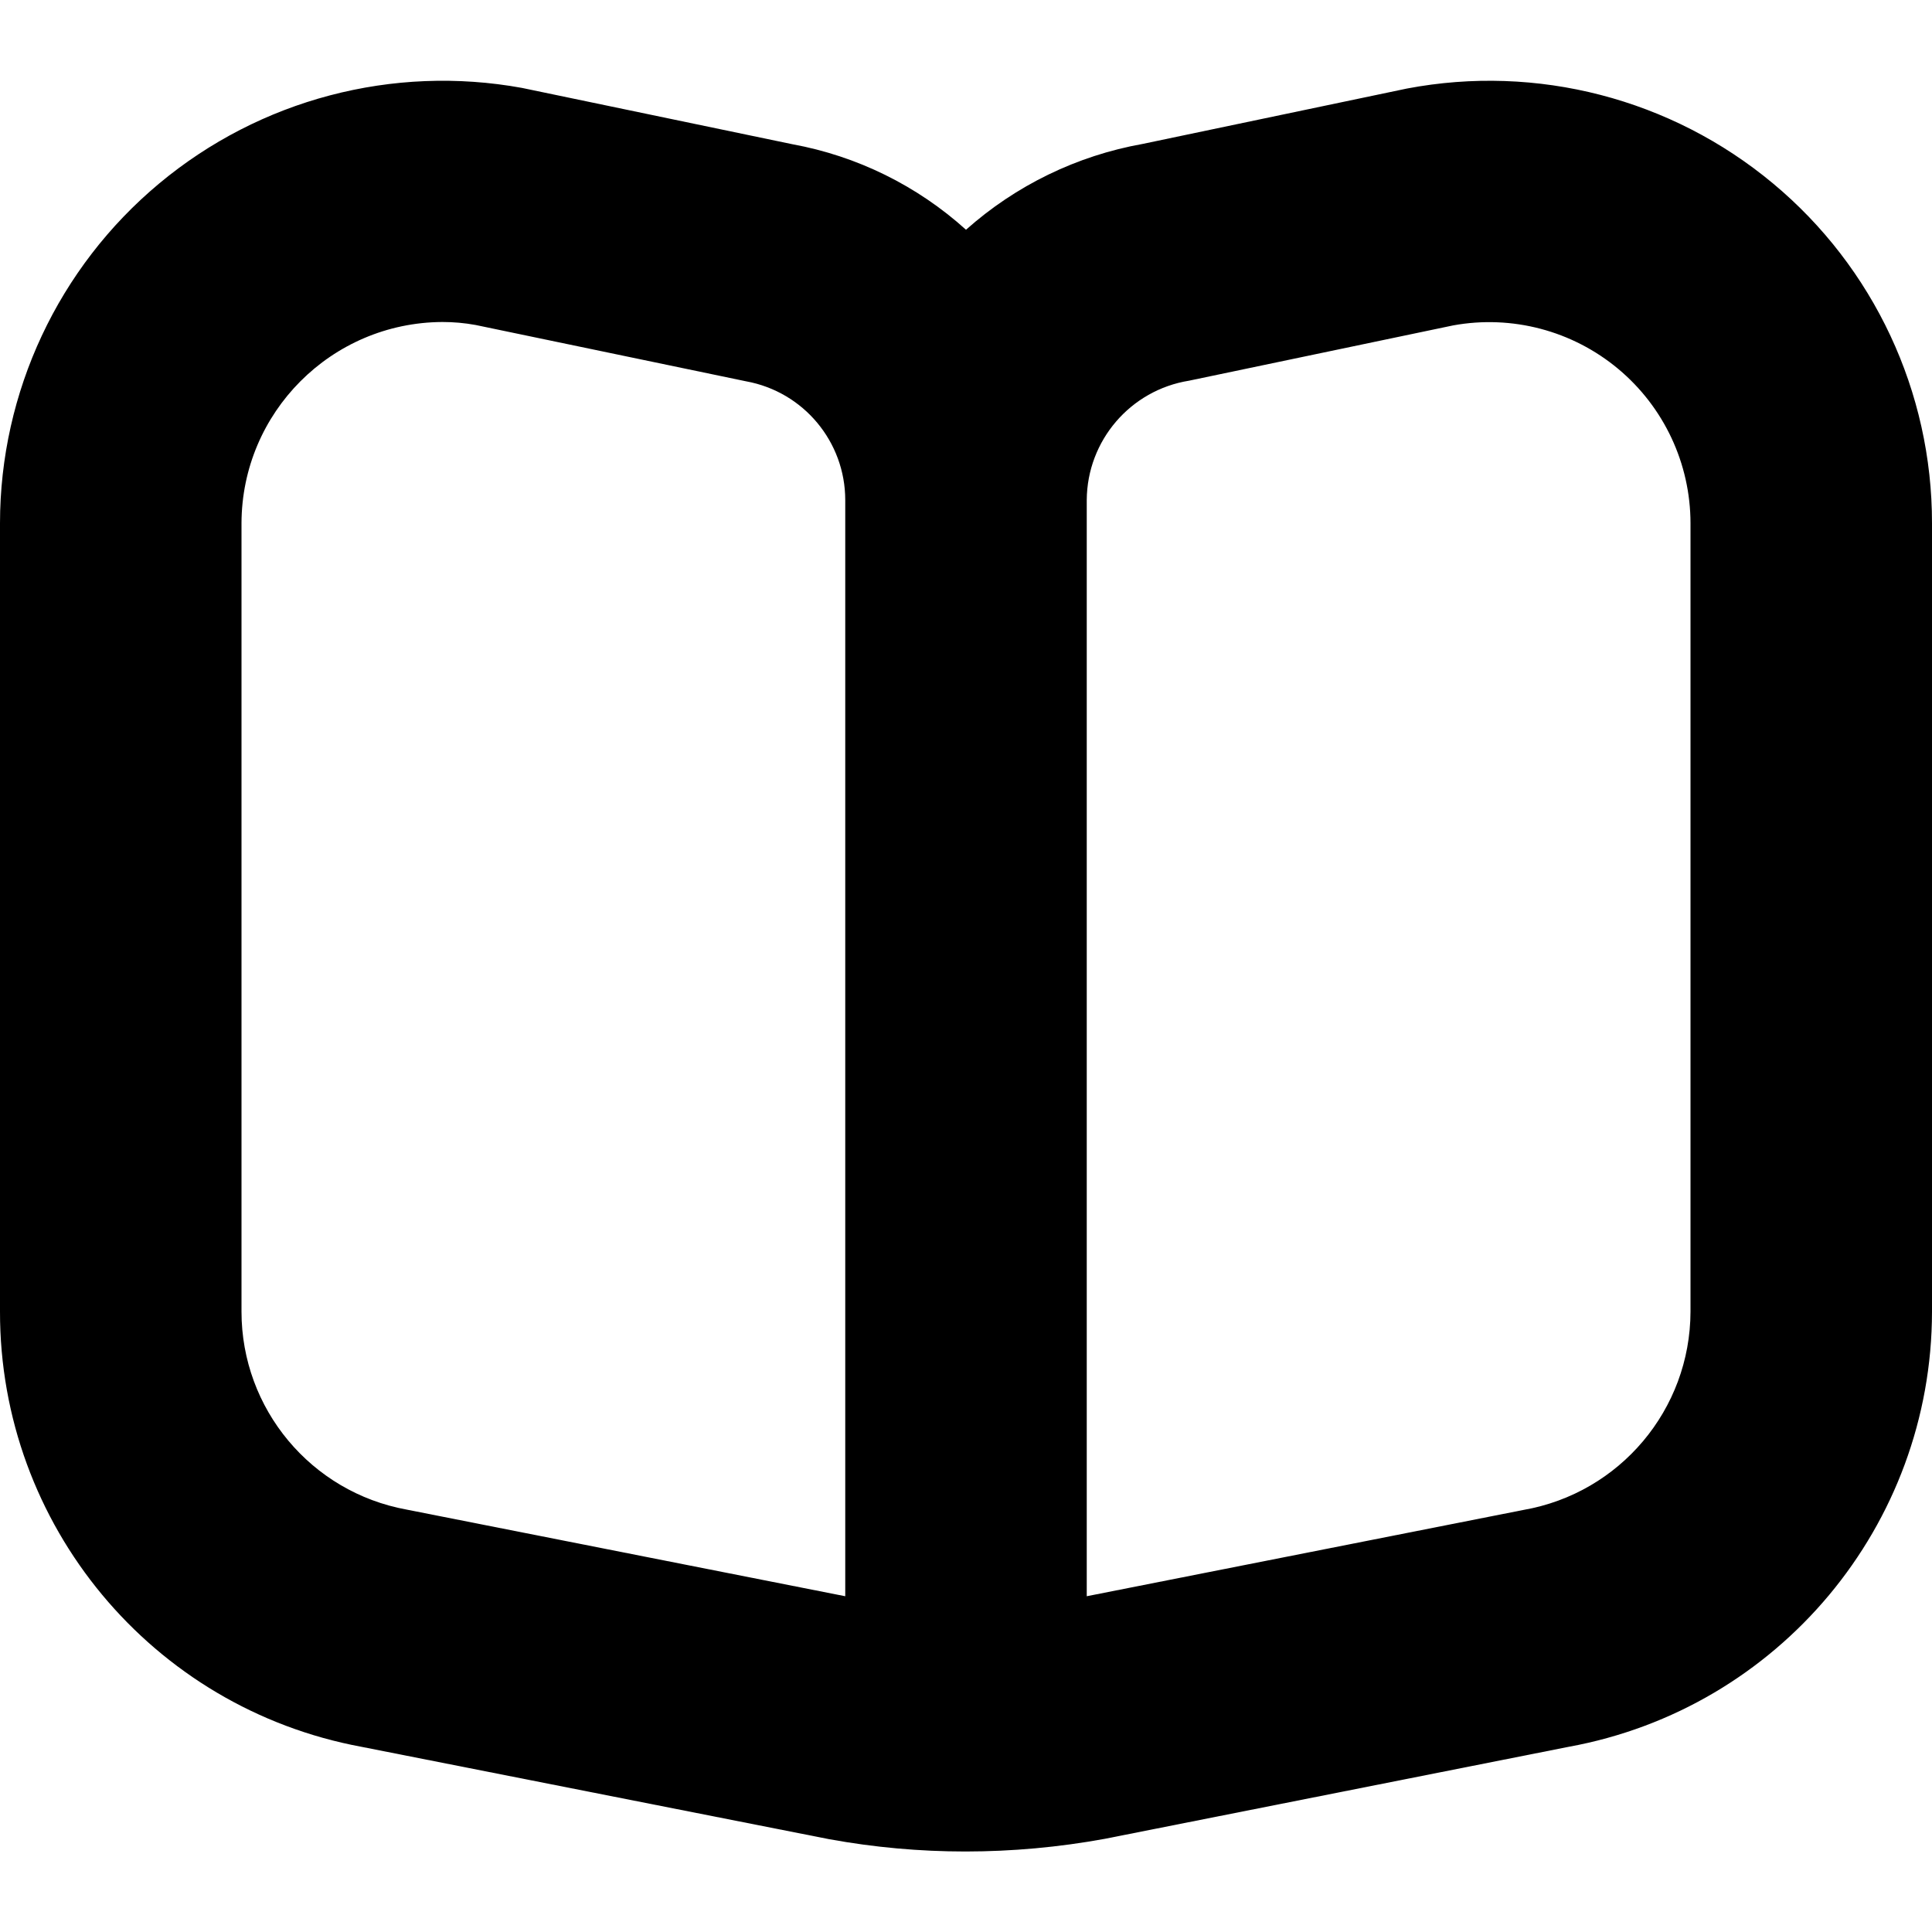
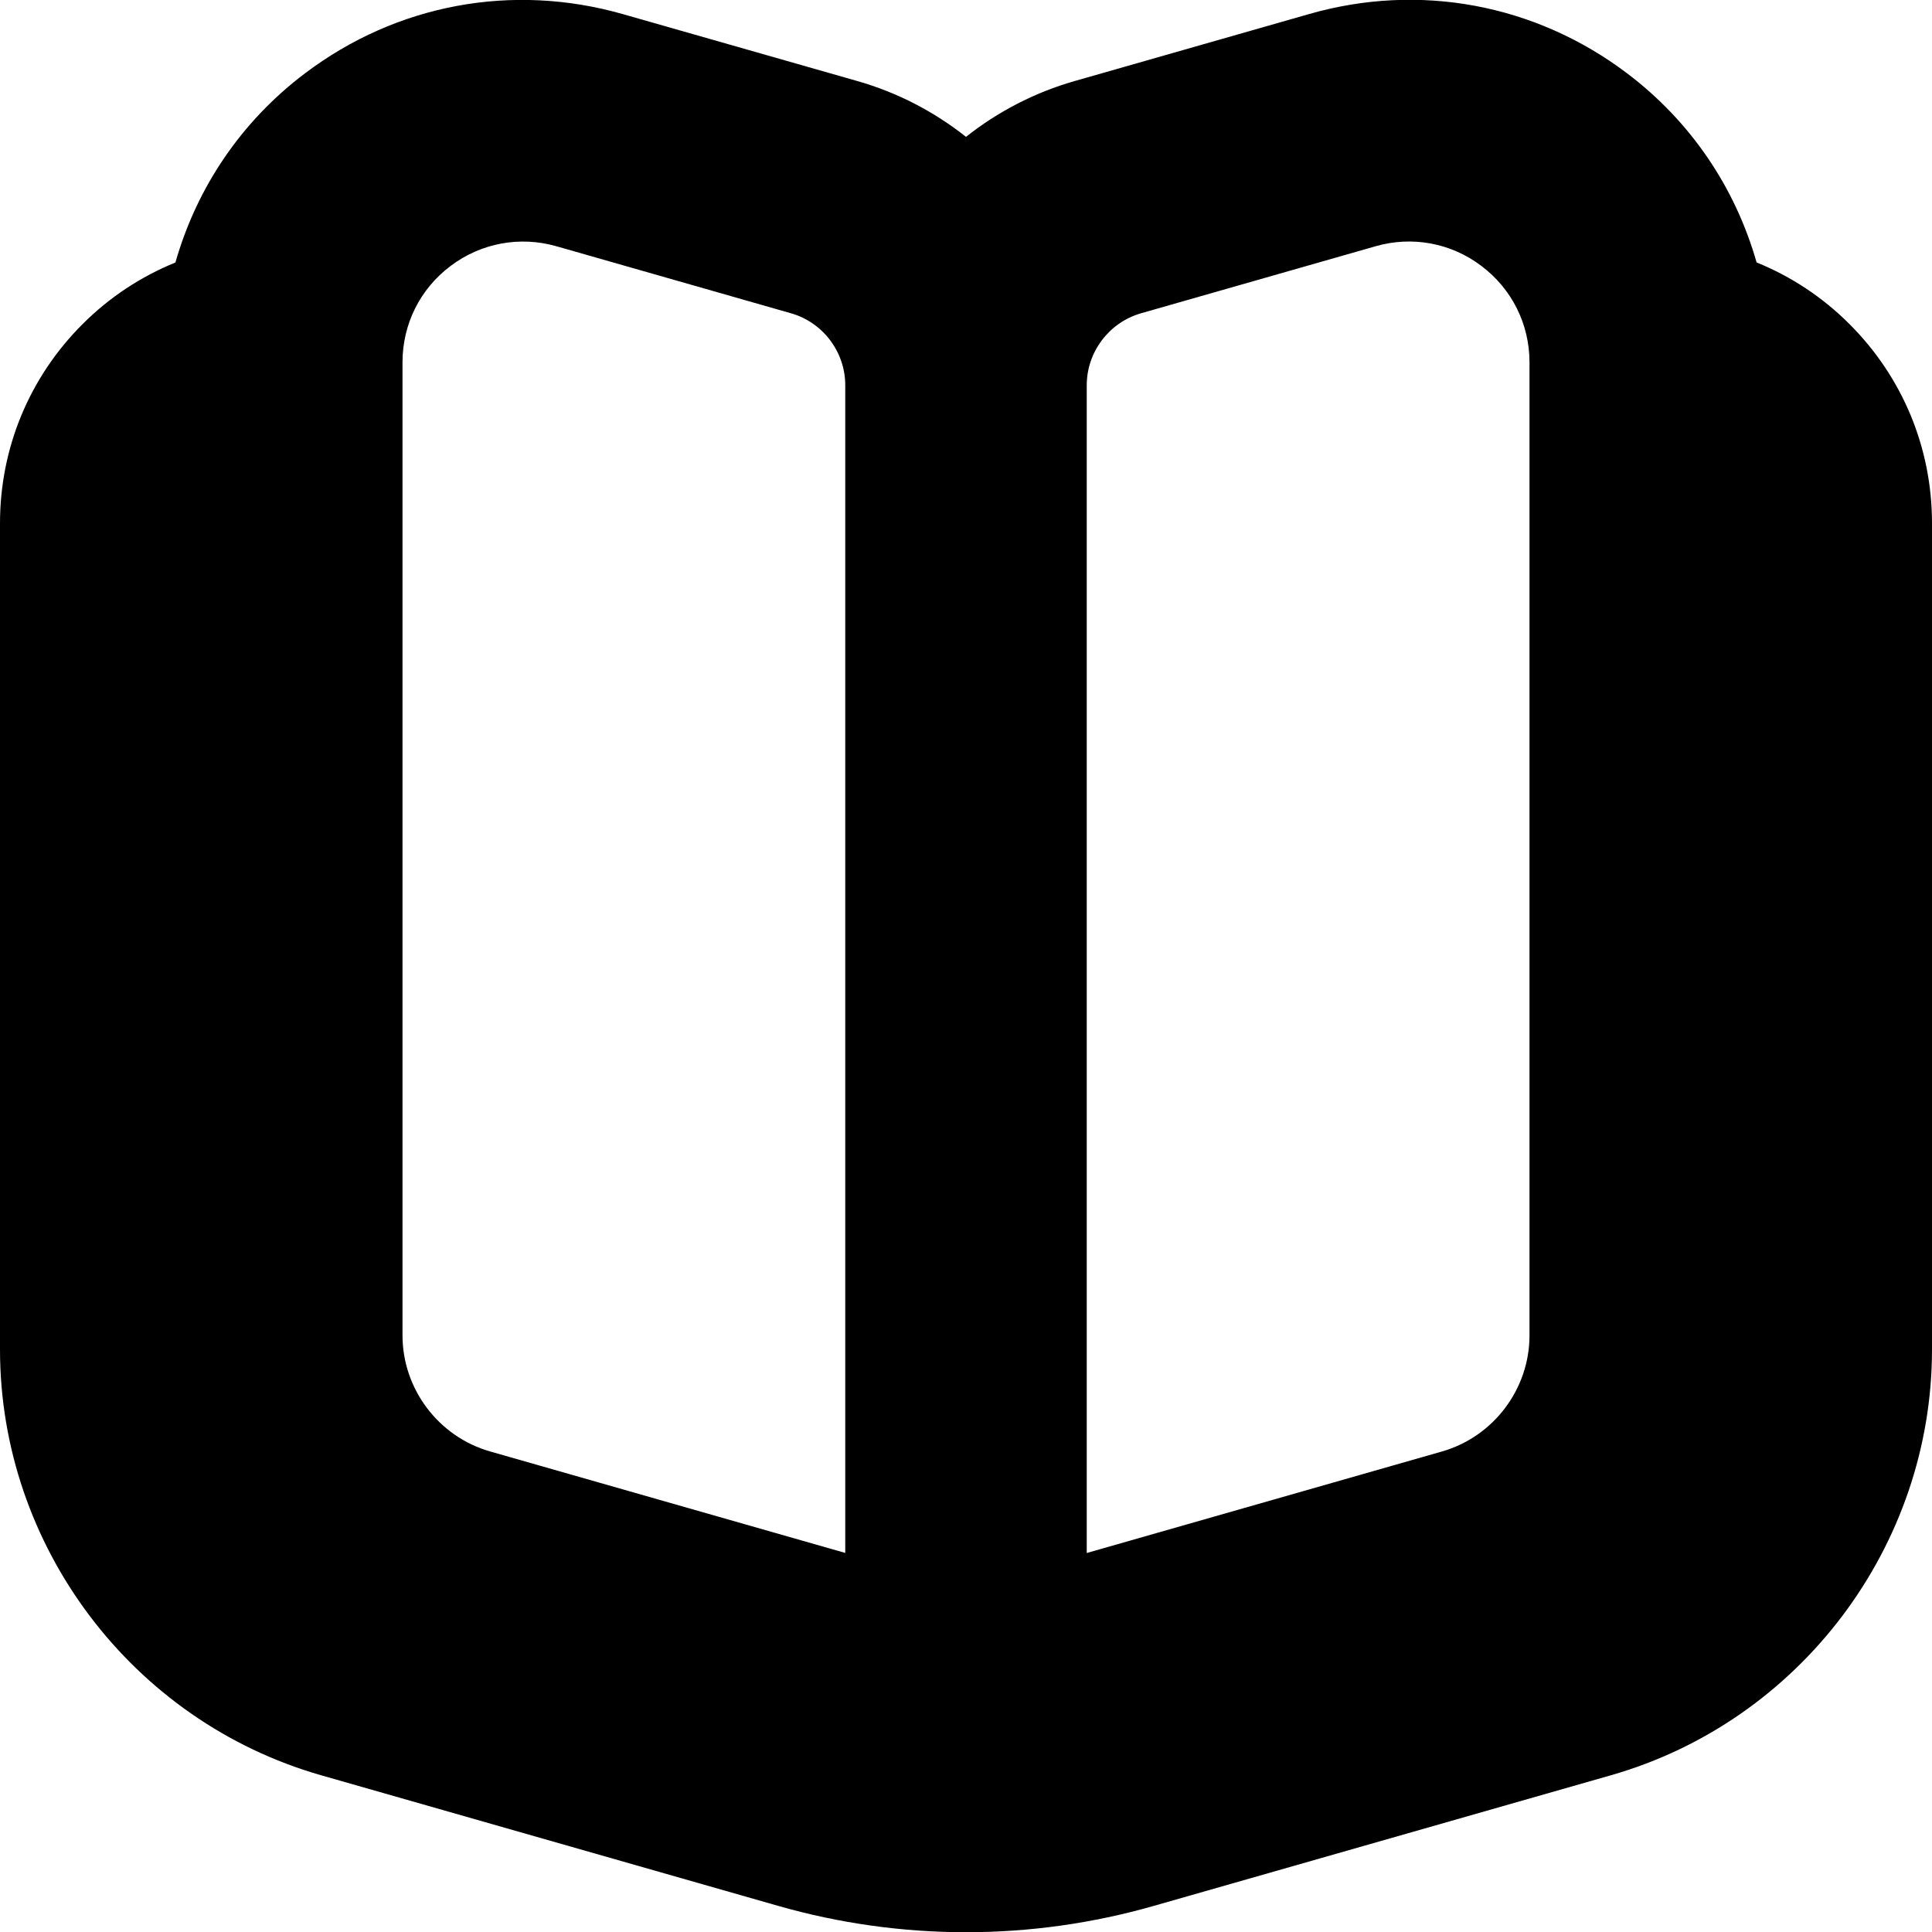
<svg xmlns="http://www.w3.org/2000/svg" id="Layer_1" data-name="Layer 1" viewBox="0 0 24 24" width="512" height="512">
-   <path d="M22.024,2.278A5.5,5.5,0,0,0,17.477,1.1l-3.283.688A4.487,4.487,0,0,0,12,2.854,4.4,4.4,0,0,0,9.845,1.792l-3.361-.7A5.5,5.5,0,0,0,0,6.5v9.792A5.492,5.492,0,0,0,4.493,21.7L10.3,22.847A9.431,9.431,0,0,0,11.994,23a9.658,9.658,0,0,0,1.728-.157L19.484,21.7A5.5,5.5,0,0,0,24,16.293V6.5A5.487,5.487,0,0,0,22.024,2.278ZM10.5,19.829,5.053,18.753A2.5,2.5,0,0,1,3,16.293V6.5A2.507,2.507,0,0,1,5.494,4a2.285,2.285,0,0,1,.414.037l3.361.7A1.5,1.5,0,0,1,10.5,6.212ZM21,16.293a2.506,2.506,0,0,1-2.075,2.464L13.5,19.829V6.212a1.511,1.511,0,0,1,1.271-1.483l3.282-.687A2.5,2.5,0,0,1,21,6.5Z" />
+   <path d="M22.974,4.025c-.335-.335-.727-.592-1.153-.765-.264-.927-.815-1.75-1.611-2.351-1.138-.859-2.578-1.127-3.946-.735l-2.915,.833c-.5,.143-.956,.382-1.349,.693-.393-.311-.848-.55-1.349-.693L7.736,.175c-1.372-.391-2.809-.124-3.946,.735-.796,.6-1.347,1.424-1.611,2.351-.426,.173-.818,.43-1.153,.765-.662,.661-1.026,1.54-1.026,2.475v10.263c0,2.442,1.64,4.617,3.989,5.289l5.676,1.622c1.528,.437,3.143,.437,4.67,0l5.676-1.622c2.349-.671,3.989-2.846,3.989-5.289V6.5c0-.935-.364-1.814-1.026-2.475Zm-9.474,.76c0-.412,.277-.779,.673-.893l2.915-.833c.451-.13,.936-.043,1.315,.245,.379,.286,.597,.723,.597,1.198v12.087c0,.666-.447,1.259-1.088,1.442l-4.412,1.261V4.785Zm-8.5-.283c0-.475,.217-.912,.597-1.198,.38-.287,.864-.374,1.315-.245l2.915,.833c.396,.113,.673,.48,.673,.893v14.506l-4.413-1.261c-.64-.183-1.087-.776-1.087-1.442V4.502Z" />
</svg>
